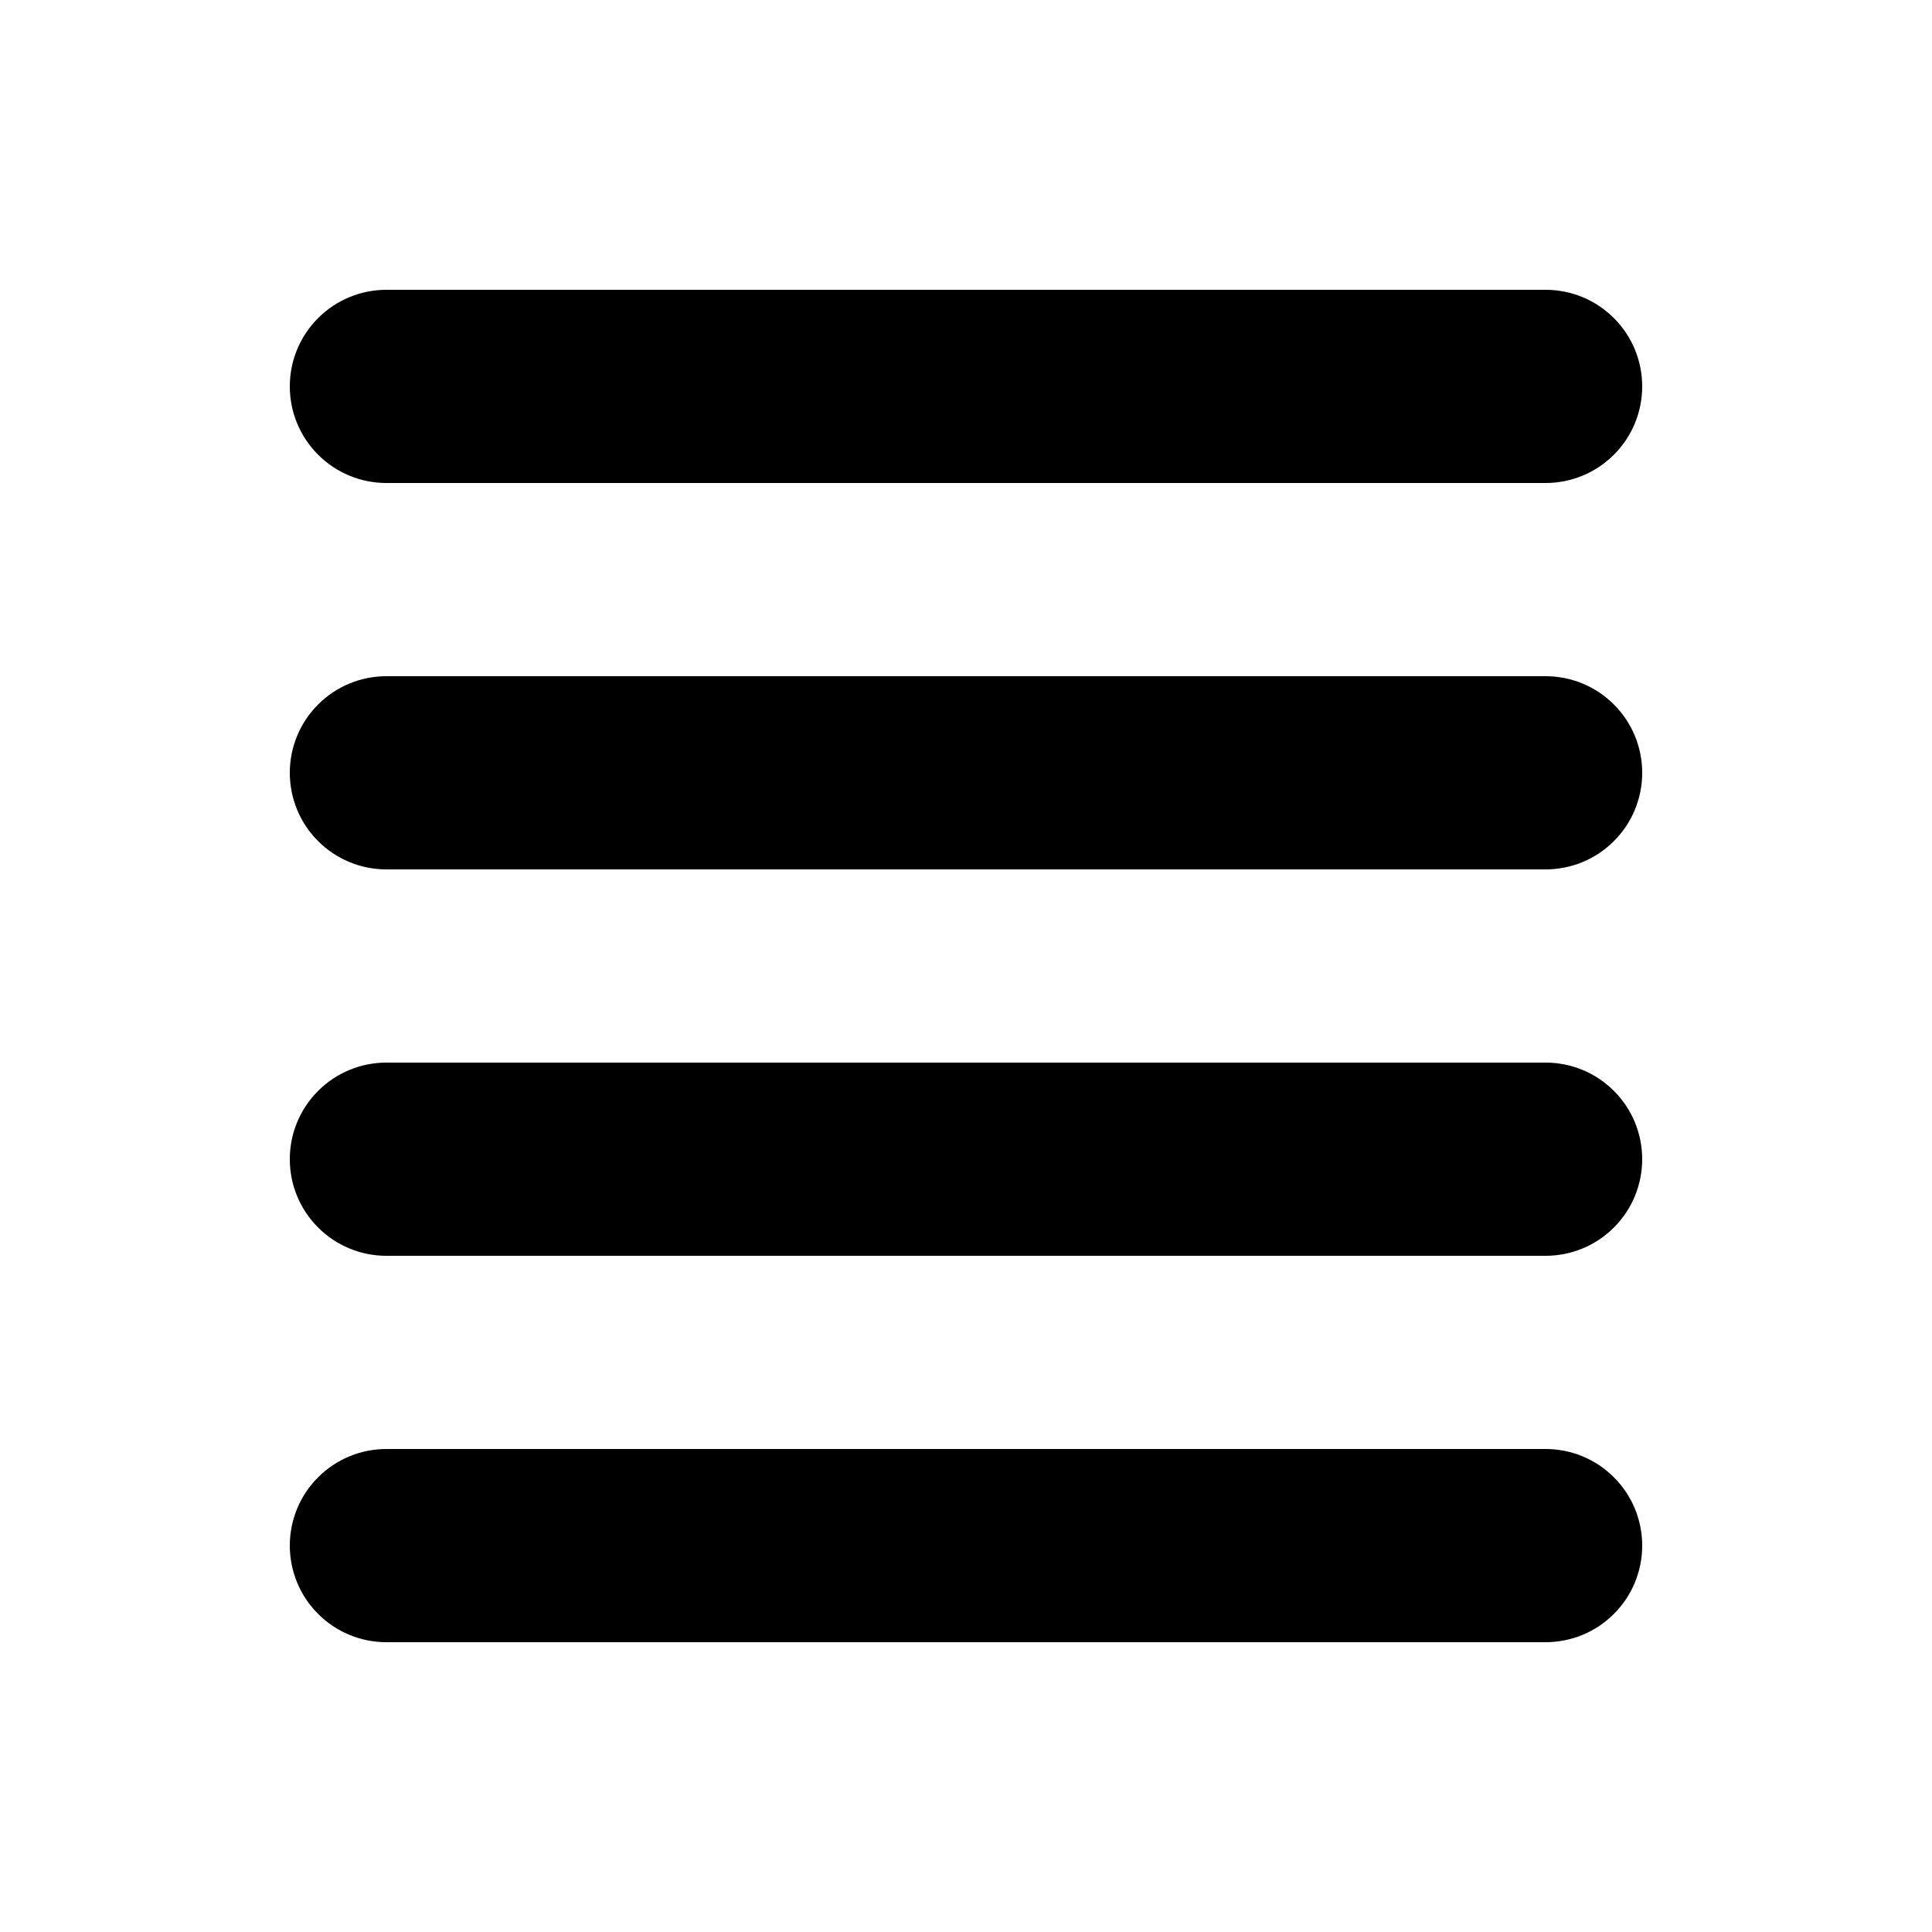
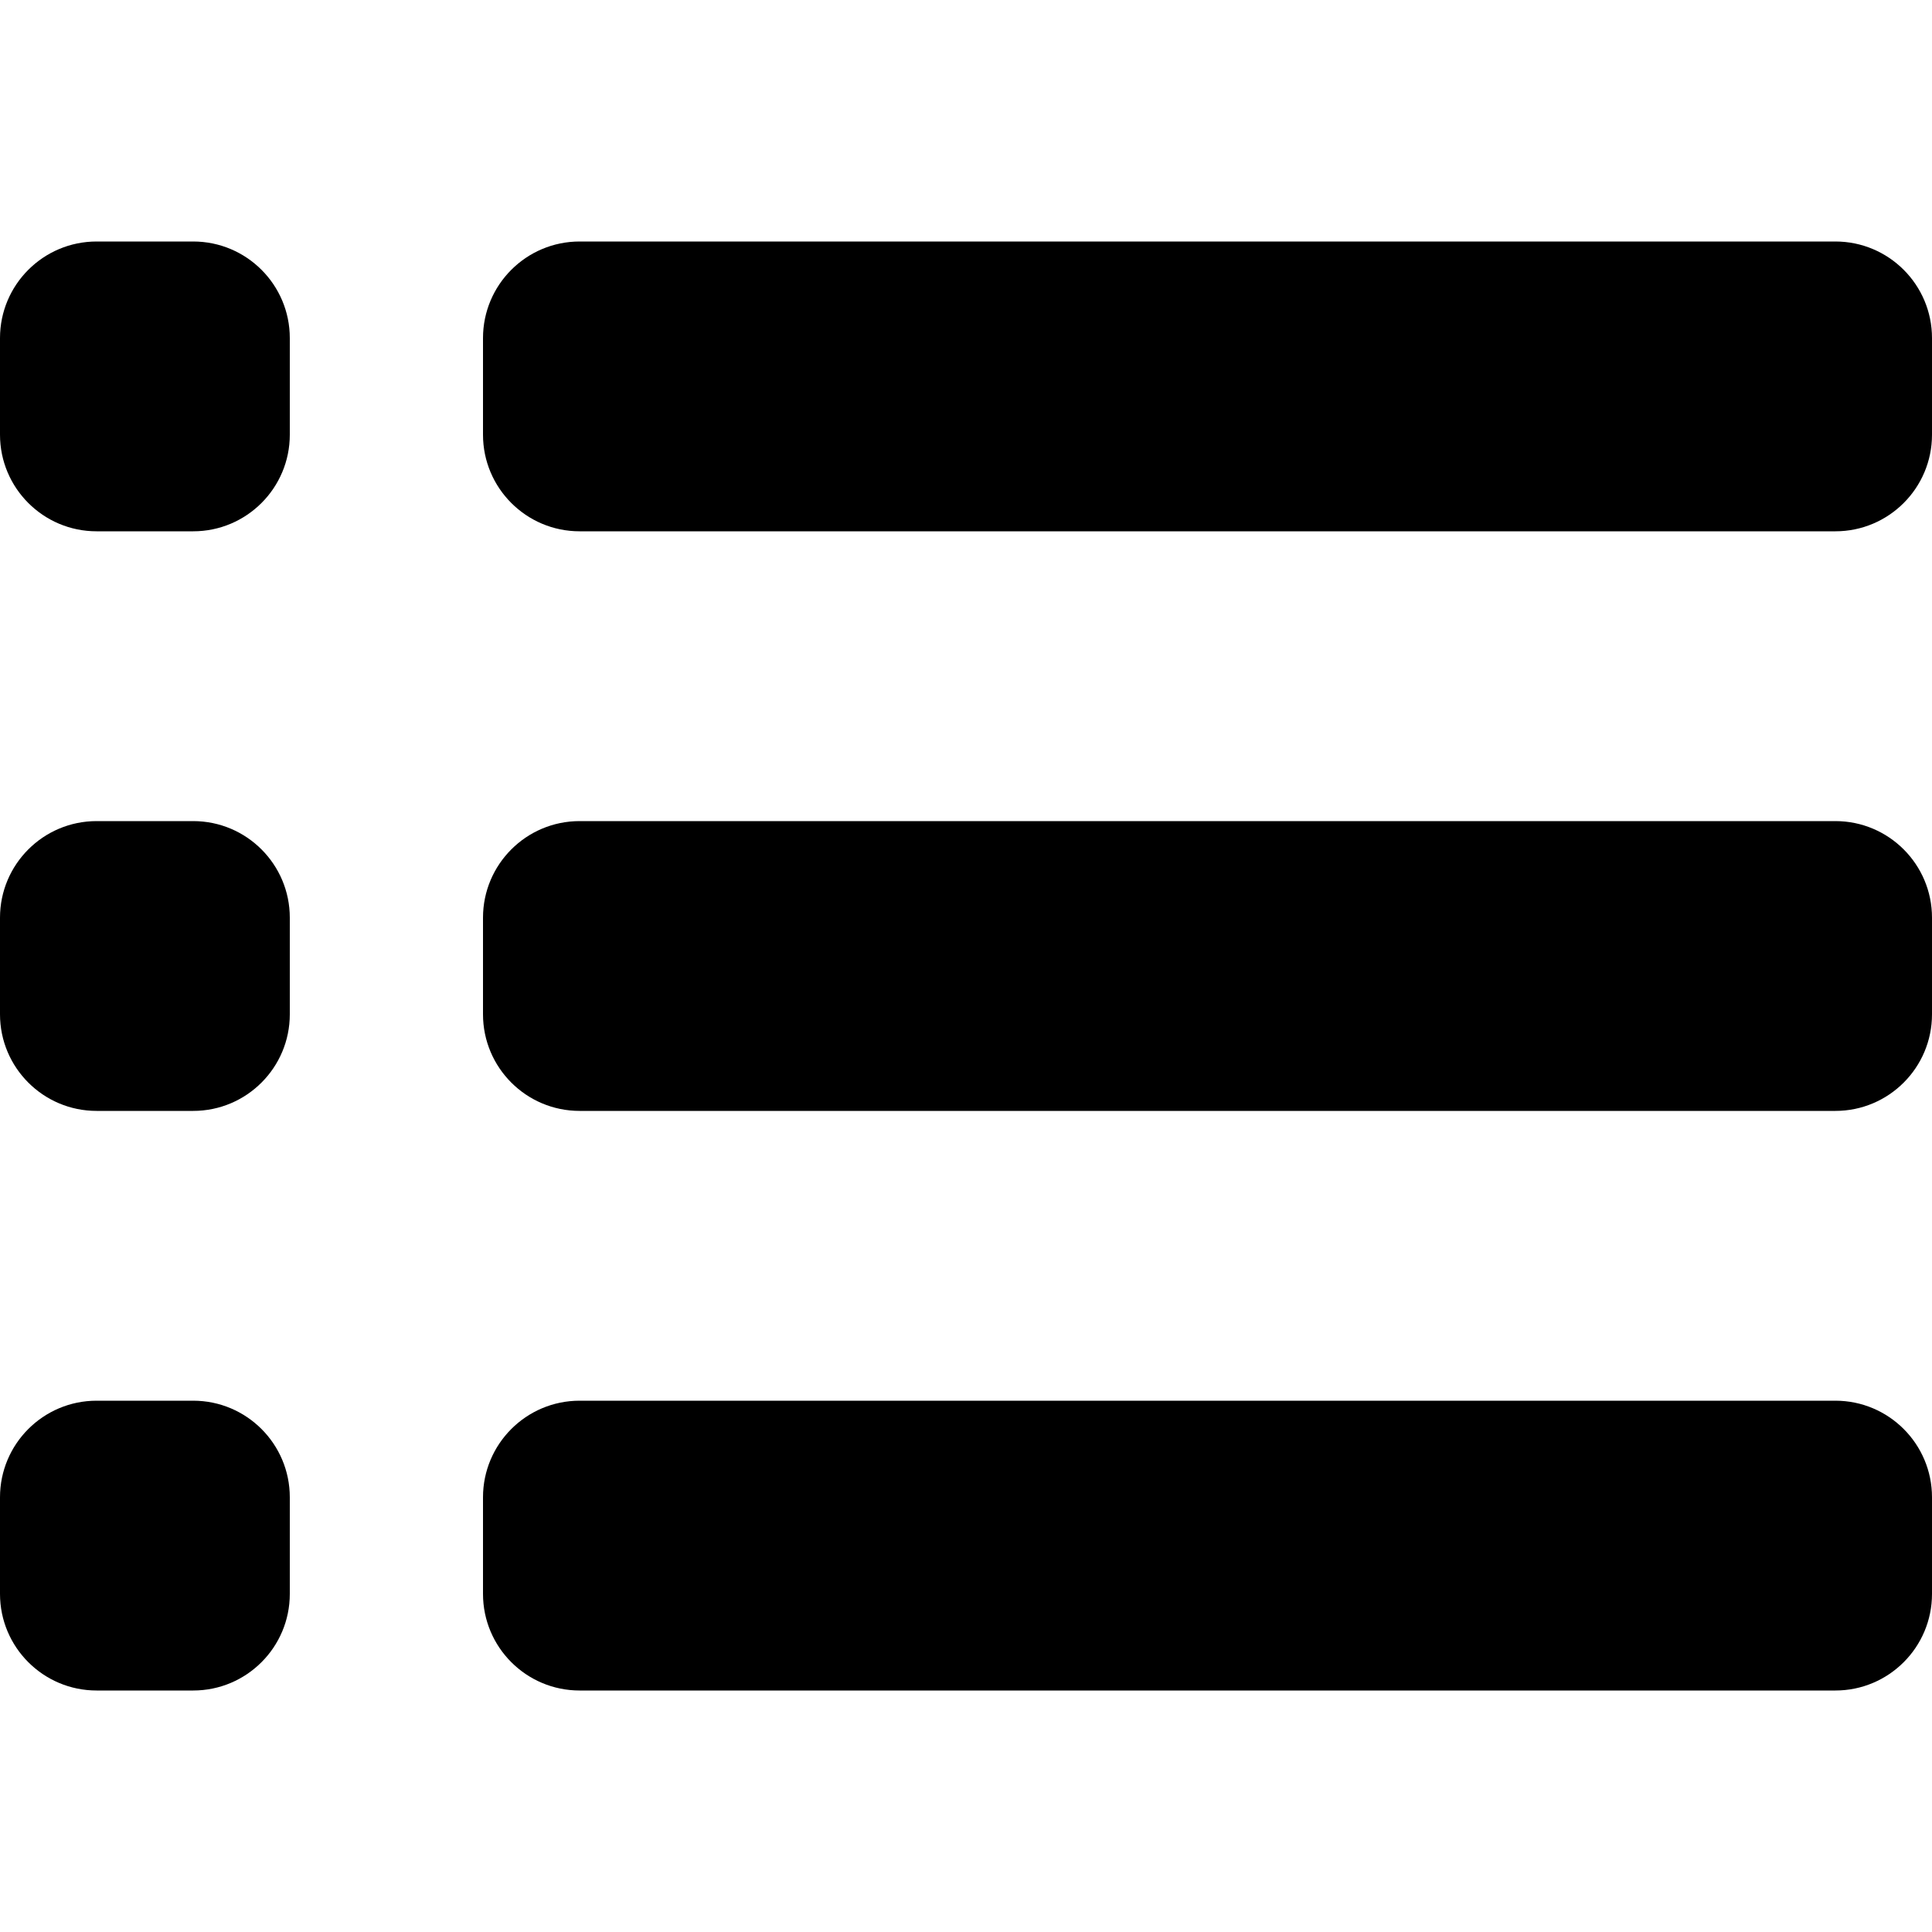
<svg xmlns="http://www.w3.org/2000/svg" viewBox="0 0 20 20" id="icon">
-   <path fill-rule="evenodd" d="M3 4C3 3.735 3.105 3.48 3.293 3.293C3.48 3.105 3.735 3 4 3H16C16.265 3 16.52 3.105 16.707 3.293C16.895 3.48 17 3.735 17 4C17 4.265 16.895 4.52 16.707 4.707C16.52 4.895 16.265 5 16 5H4C3.735 5 3.48 4.895 3.293 4.707C3.105 4.52 3 4.265 3 4ZM3 8C3 7.735 3.105 7.48 3.293 7.293C3.48 7.105 3.735 7 4 7H16C16.265 7 16.52 7.105 16.707 7.293C16.895 7.48 17 7.735 17 8C17 8.265 16.895 8.52 16.707 8.707C16.52 8.895 16.265 9 16 9H4C3.735 9 3.48 8.895 3.293 8.707C3.105 8.52 3 8.265 3 8ZM3 12C3 11.735 3.105 11.48 3.293 11.293C3.48 11.105 3.735 11 4 11H16C16.265 11 16.52 11.105 16.707 11.293C16.895 11.48 17 11.735 17 12C17 12.265 16.895 12.52 16.707 12.707C16.52 12.895 16.265 13 16 13H4C3.735 13 3.48 12.895 3.293 12.707C3.105 12.52 3 12.265 3 12ZM3 16C3 15.735 3.105 15.48 3.293 15.293C3.48 15.105 3.735 15 4 15H16C16.265 15 16.52 15.105 16.707 15.293C16.895 15.48 17 15.735 17 16C17 16.265 16.895 16.52 16.707 16.707C16.52 16.895 16.265 17 16 17H4C3.735 17 3.48 16.895 3.293 16.707C3.105 16.52 3 16.265 3 16Z" />
+   <path fill-rule="evenodd" d="M1 2.5C0.448 2.5 0 2.948 0 3.5V4.5C0 5.052 0.448 5.5 1 5.5H2C2.552 5.5 3 5.052 3 4.5V3.5C3 2.948 2.552 2.5 2 2.5H1ZM6 2.5C5.448 2.5 5 2.948 5 3.5V4.5C5 5.052 5.448 5.5 6 5.5H19C19.552 5.5 20 5.052 20 4.5V3.5C20 2.948 19.552 2.5 19 2.5H6ZM1 8.5C0.448 8.5 0 8.948 0 9.5V10.5C0 11.052 0.448 11.5 1 11.5H2C2.552 11.5 3 11.052 3 10.5V9.5C3 8.948 2.552 8.5 2 8.5H1ZM6 8.5C5.448 8.5 5 8.948 5 9.5V10.5C5 11.052 5.448 11.5 6 11.5H19C19.552 11.5 20 11.052 20 10.5V9.5C20 8.948 19.552 8.5 19 8.5H6ZM0 15.5C0 14.948 0.448 14.5 1 14.5H2C2.552 14.5 3 14.948 3 15.5V16.5C3 17.052 2.552 17.5 2 17.5H1C0.448 17.5 0 17.052 0 16.5V15.5ZM5 15.5C5 14.948 5.448 14.5 6 14.5H19C19.552 14.5 20 14.948 20 15.5V16.5C20 17.052 19.552 17.5 19 17.5H6C5.448 17.5 5 17.052 5 16.5V15.5Z" />
</svg>
